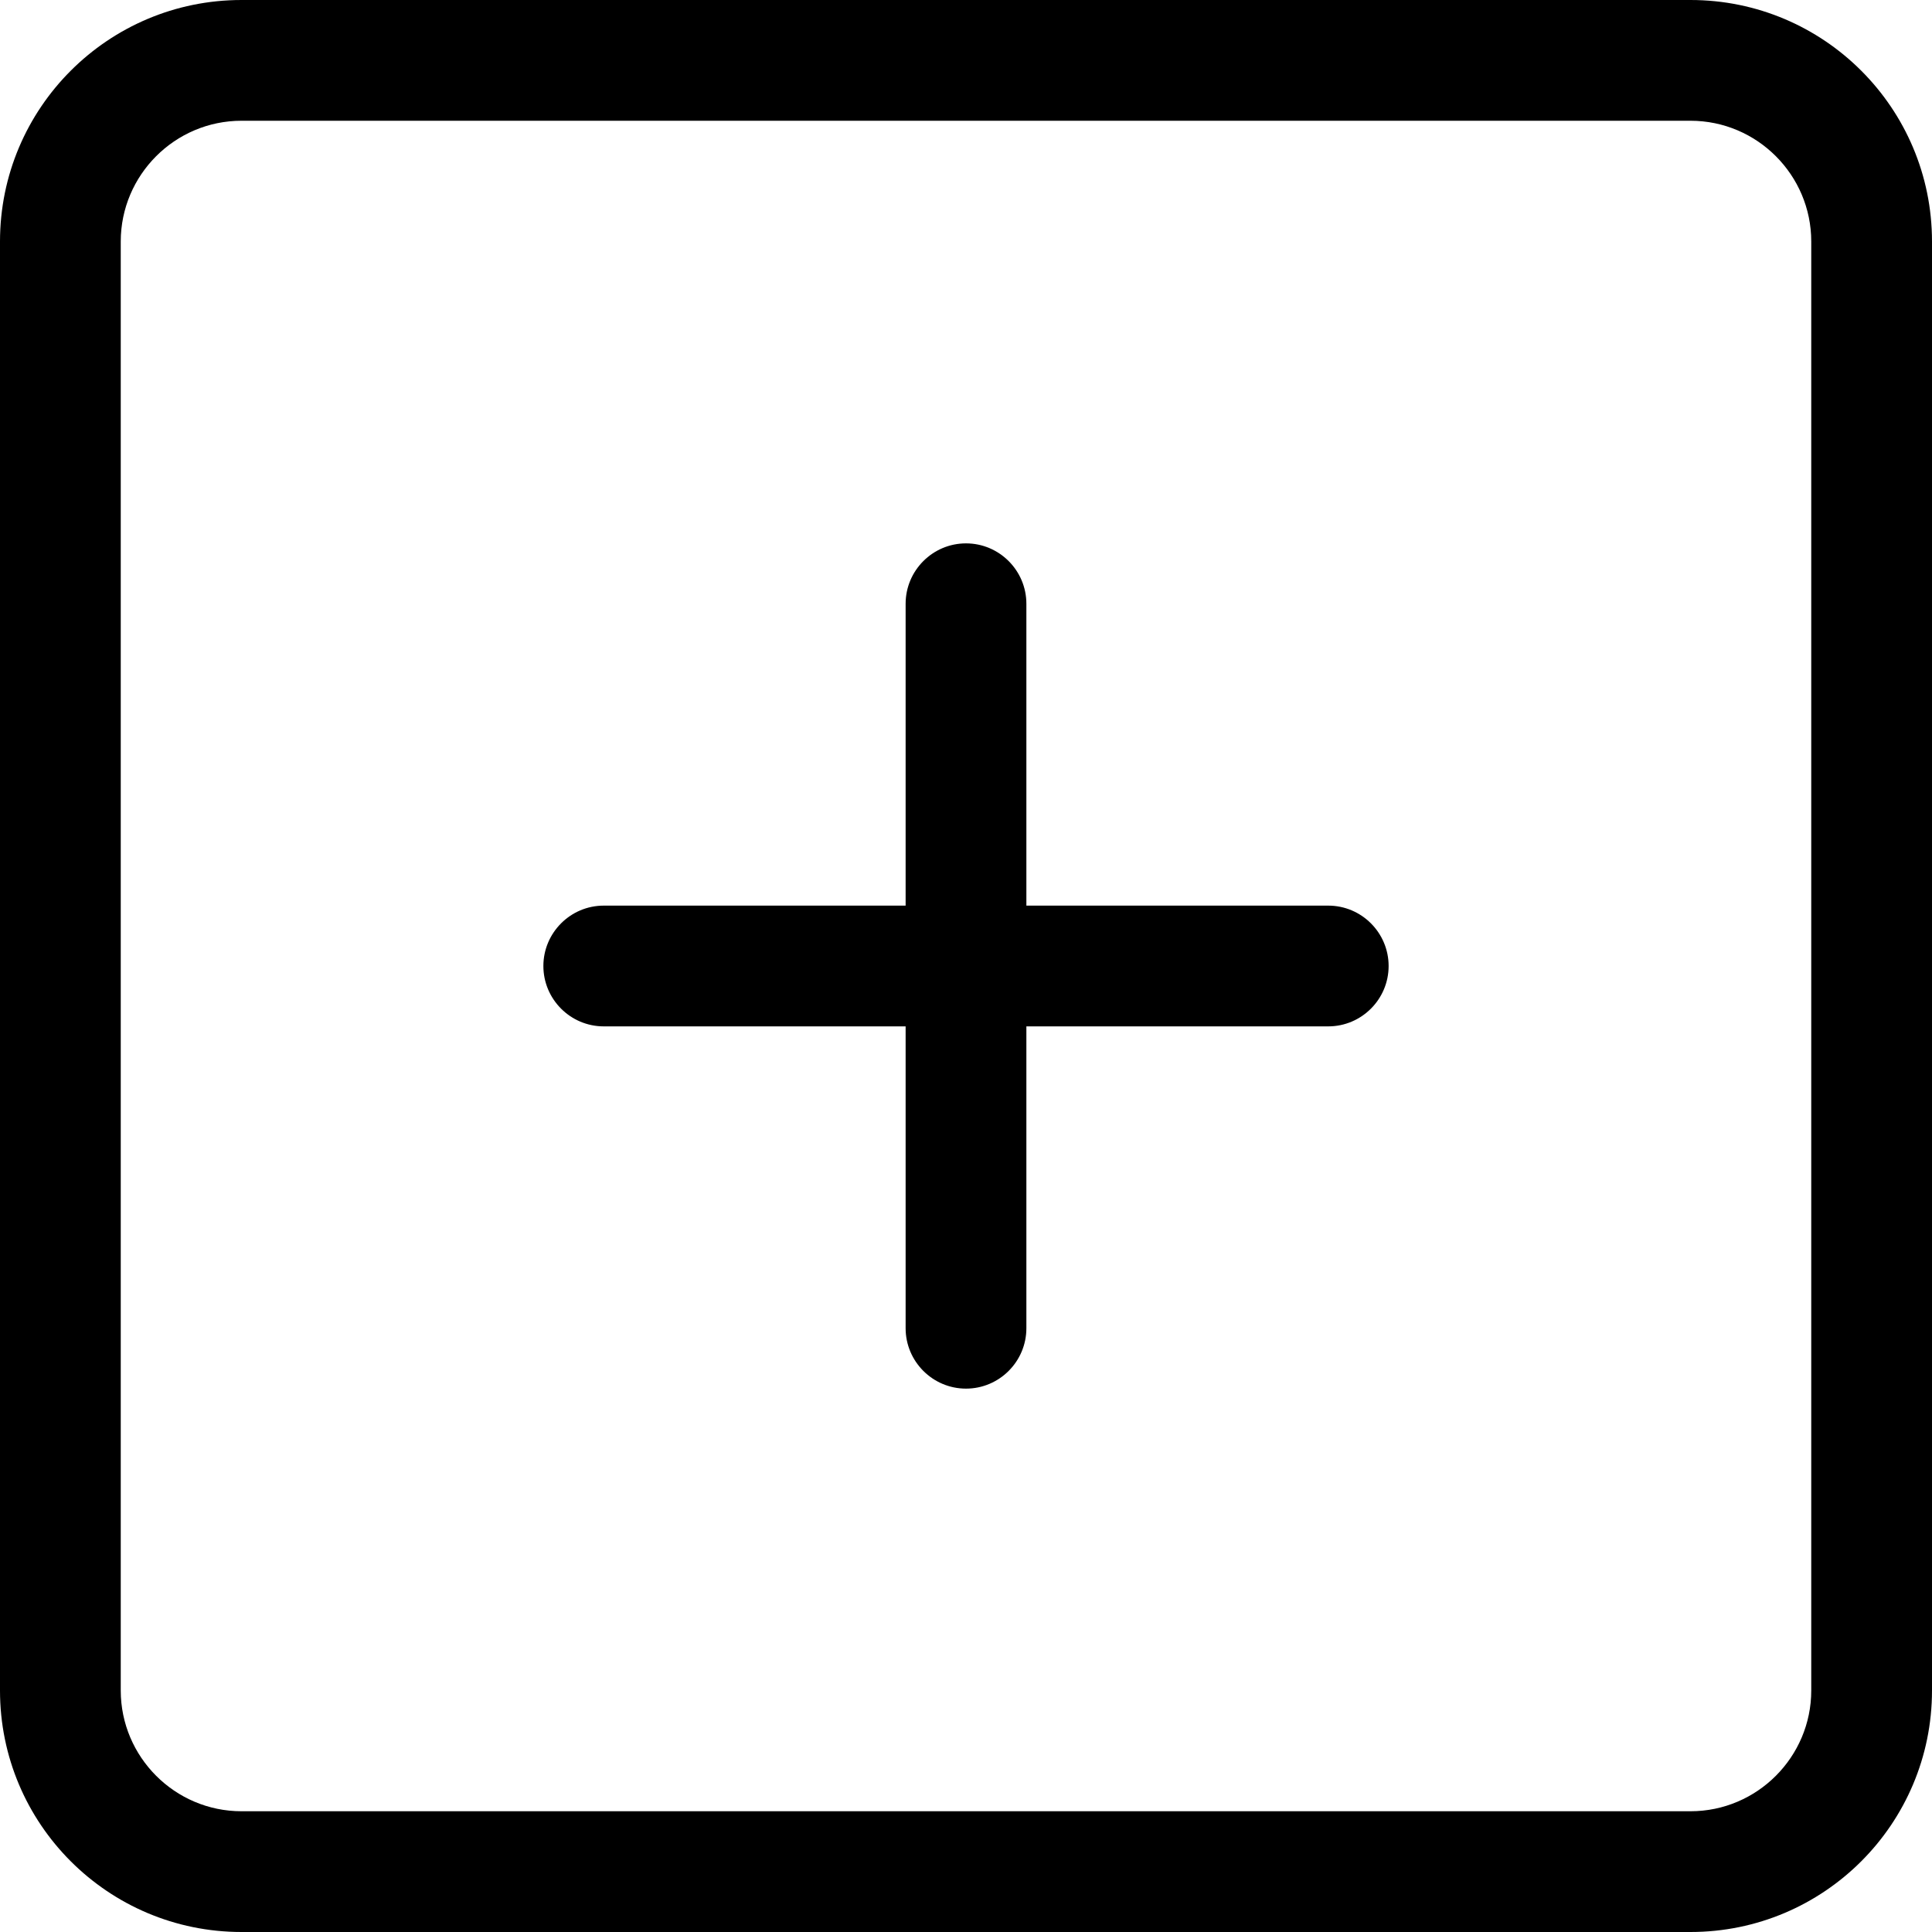
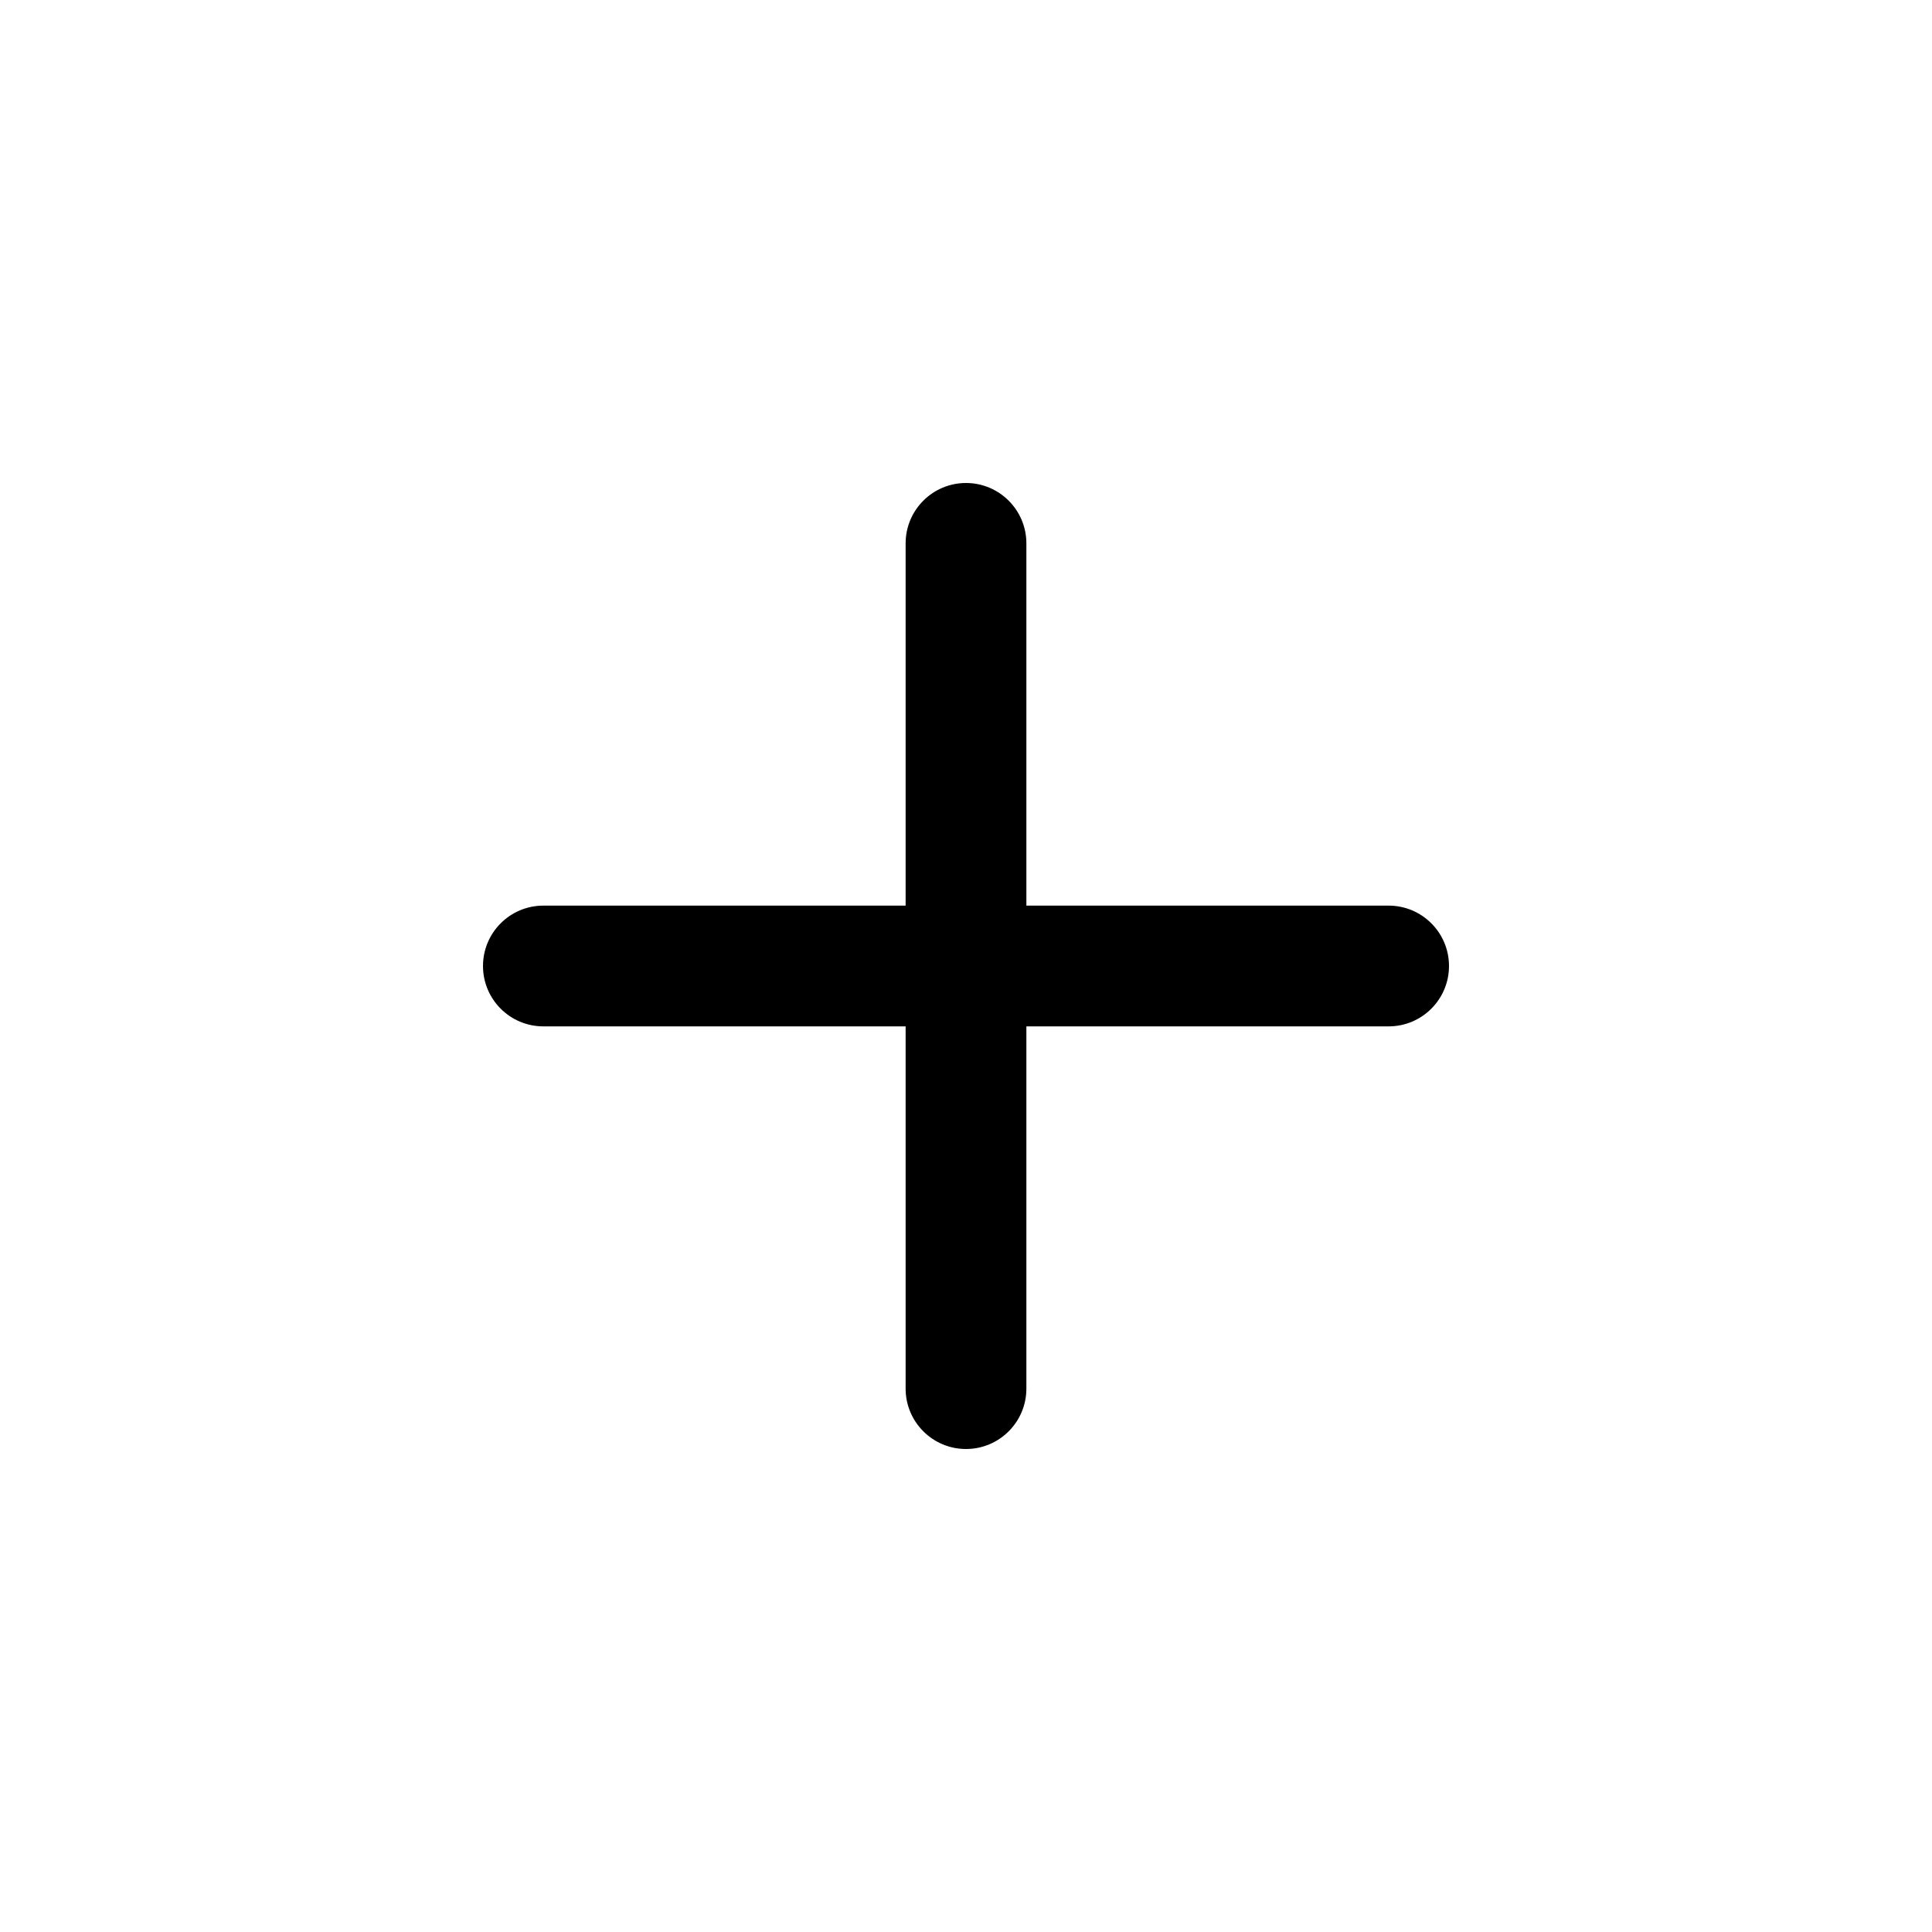
- <svg xmlns="http://www.w3.org/2000/svg" width="800px" height="800px" viewBox="0 0 32 32" version="1.1">
-   <g id="Page-1" stroke="none" stroke-width="1" fill="none" fill-rule="evenodd">
-     <g id="Icon-Set" transform="translate(-100, -1035)" fill="#000000">
-       <path d="M130,1063 C130,1064.1 129.104,1065 128,1065 L104,1065 C102.896,1065 102,1064.1 102,1063 L102,1039 C102,1037.9 102.896,1037 104,1037 L128,1037 C129.104,1037 130,1037.9 130,1039 L130,1063 L130,1063 Z M128,1035 L104,1035 C101.791,1035 100,1036.79 100,1039 L100,1063 C100,1065.21 101.791,1067 104,1067 L128,1067 C130.209,1067 132,1065.21 132,1063 L132,1039 C132,1036.79 130.209,1035 128,1035 L128,1035 Z M122,1050 L117,1050 L117,1045 C117,1044.45 116.552,1044 116,1044 C115.448,1044 115,1044.45 115,1045 L115,1050 L110,1050 C109.448,1050 109,1050.45 109,1051 C109,1051.55 109.448,1052 110,1052 L115,1052 L115,1057 C115,1057.55 115.448,1058 116,1058 C116.552,1058 117,1057.55 117,1057 L117,1052 L122,1052 C122.552,1052 123,1051.55 123,1051 C123,1050.45 122.552,1050 122,1050 L122,1050 Z" id="plus-square" />
-     </g>
-   </g>
+ <svg xmlns="http://www.w3.org/2000/svg" width="16" height="16" fill="currentColor" class="bi bi-plus" viewBox="0 0 16 16">
+   <path d="M8 4a.5.5 0 0 1 .5.5v3h3a.5.5 0 0 1 0 1h-3v3a.5.5 0 0 1-1 0v-3h-3a.5.5 0 0 1 0-1h3v-3A.5.5 0 0 1 8 4" />
</svg>
